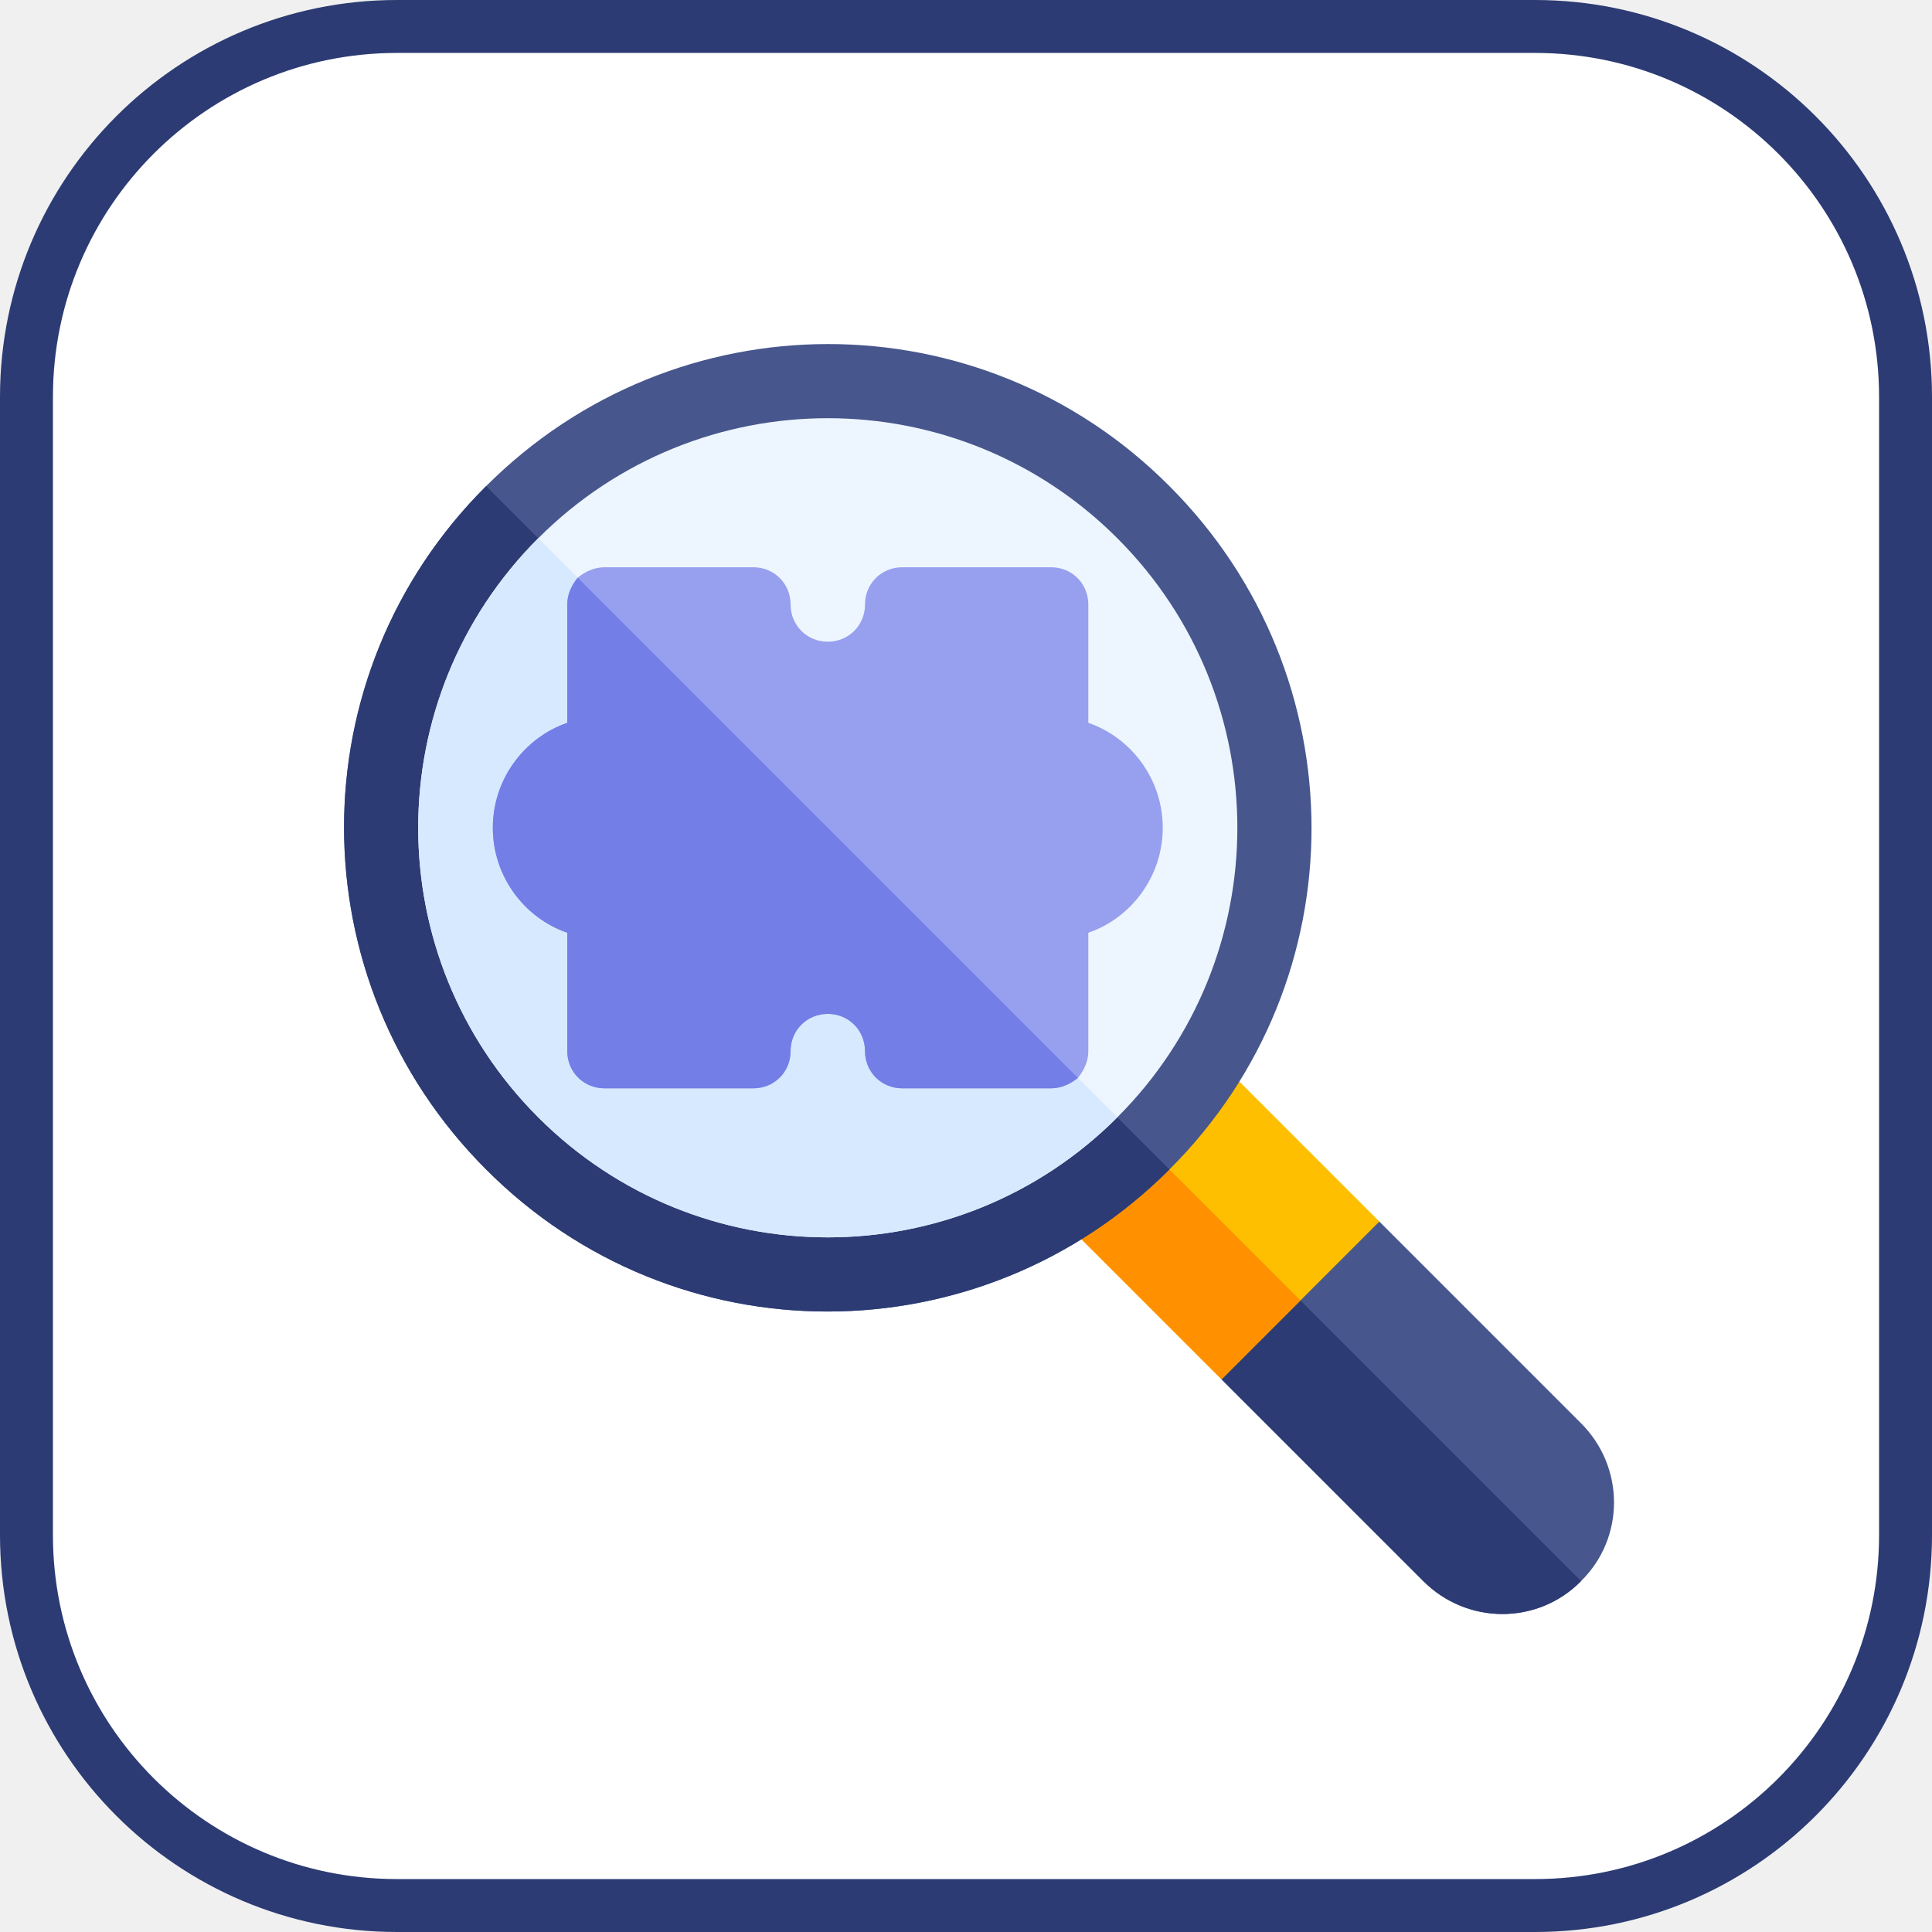
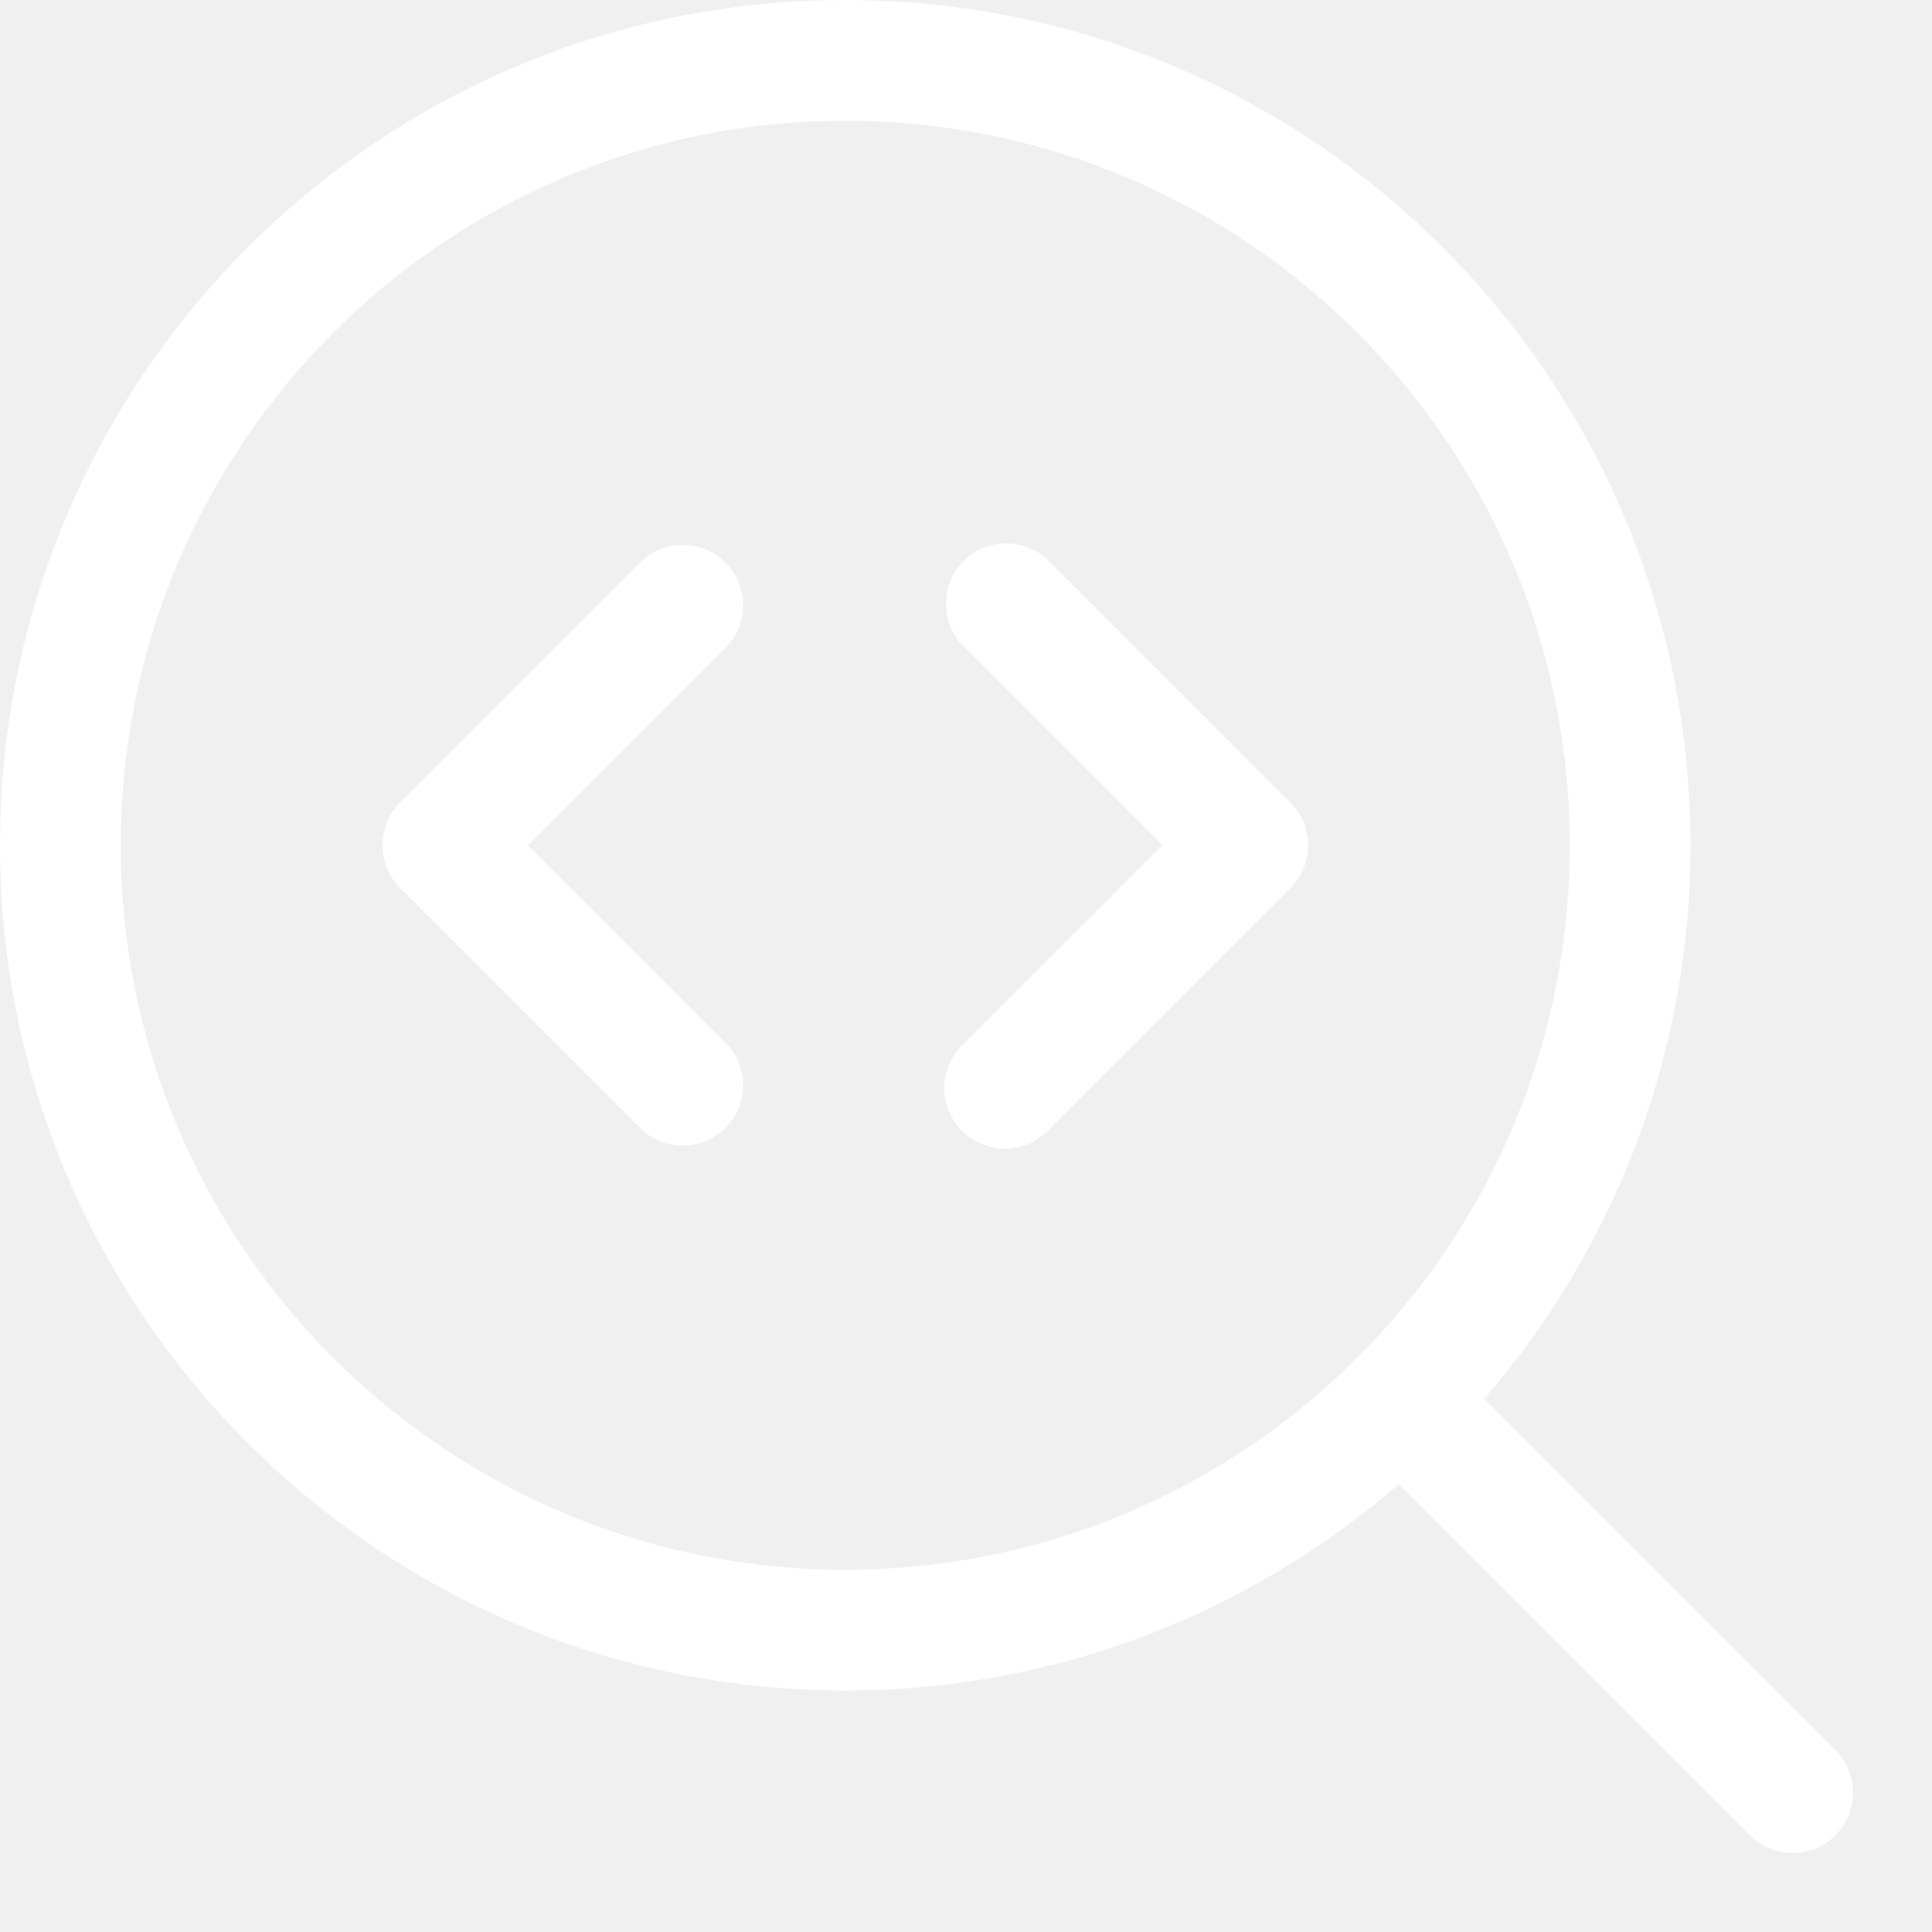
- <svg xmlns="http://www.w3.org/2000/svg" width="800px" height="800px" viewBox="0 0 73 73" version="1.1">
-   <defs>
- 
- </defs>
-   <g id="testing/unit-testing" stroke="none" stroke-width="1" fill="none" fill-rule="evenodd">
-     <g id="container" transform="translate(2, 2)" fill="#FFFFFF" fill-rule="nonzero" stroke="#2C3B73" stroke-width="2">
-       <rect id="mask" x="-1" y="-1" width="71" height="71" rx="14">
- 
- </rect>
-     </g>
-     <g id="unit" transform="translate(13, 13)" fill-rule="nonzero">
-       <path d="M46.74,46.74 C45.109,48.4 42.437,48.4 40.778,46.74 L33.156,39.118 L33.325,33.325 L39.118,33.156 L46.74,40.778 C48.4,42.437 48.4,45.109 46.74,46.74 Z" id="Shape" fill="#47568C">
- 
- </path>
-       <path d="M46.74,46.74 C45.109,48.4 42.437,48.4 40.778,46.74 L33.156,39.118 L33.325,33.325 L46.74,46.74 Z" id="Shape" fill="#2C3B73">
- 
- </path>
-       <path d="M39.118,33.156 L33.156,39.118 L27.053,33.015 C26.518,32.481 26.518,31.581 27.053,31.047 L31.046,27.053 C31.581,26.518 32.481,26.518 33.015,27.053 L39.118,33.156 Z" id="Shape" fill="#FDBF00">
- 
- </path>
-       <path d="M36.137,36.137 L33.156,39.118 L27.053,33.015 C26.518,32.481 26.518,31.581 27.053,31.047 L29.05,29.05 L36.137,36.137 Z" id="Shape" fill="#FF9100">
- 
- </path>
-       <path d="M31.187,5.368 C24.043,-1.804 12.512,-1.775 5.368,5.368 C-1.804,12.512 -1.775,24.043 5.368,31.187 C12.512,38.359 24.043,38.331 31.187,31.187 C38.359,24.043 38.331,12.512 31.187,5.368 Z" id="Shape" fill="#47568C">
- 
- </path>
-       <path d="M31.187,31.187 C24.043,38.331 12.512,38.359 5.368,31.187 C-1.775,24.043 -1.804,12.512 5.368,5.368 L31.187,31.187 Z" id="Shape" fill="#2C3B73">
- 
- </path>
-       <path d="M29.218,29.218 C23.171,35.265 13.384,35.265 7.337,29.218 C1.29,23.171 1.29,13.384 7.337,7.337 C13.384,1.29 23.171,1.29 29.218,7.337 C35.265,13.384 35.265,23.172 29.218,29.218 Z" id="Shape" fill="#EDF5FF">
- 
- </path>
-       <path d="M29.218,29.218 C23.171,35.265 13.384,35.265 7.337,29.218 C1.29,23.171 1.29,13.384 7.337,7.337 L29.218,29.218 Z" id="Shape" fill="#D7E9FF">
- 
- </path>
-       <path d="M28.122,14.312 L28.122,9.84 C28.122,9.053 27.503,8.434 26.715,8.434 L21.09,8.434 C20.303,8.434 19.684,9.053 19.684,9.84 C19.684,10.628 19.065,11.247 18.278,11.247 C17.49,11.247 16.872,10.628 16.872,9.84 C16.872,9.053 16.253,8.434 15.465,8.434 L9.84,8.434 C9.447,8.434 9.109,8.603 8.828,8.828 C8.603,9.109 8.434,9.446 8.434,9.84 L8.434,14.312 C6.803,14.875 5.622,16.45 5.622,18.278 C5.622,20.106 6.803,21.681 8.434,22.243 L8.434,26.715 C8.434,27.503 9.053,28.122 9.84,28.122 L15.465,28.122 C16.253,28.122 16.872,27.503 16.872,26.715 C16.872,25.928 17.49,25.309 18.278,25.309 C19.065,25.309 19.684,25.928 19.684,26.715 C19.684,27.503 20.303,28.122 21.09,28.122 L26.715,28.122 C27.109,28.122 27.447,27.953 27.728,27.728 C27.953,27.447 28.122,27.109 28.122,26.715 L28.122,22.243 C29.753,21.681 30.934,20.106 30.934,18.278 C30.934,16.45 29.753,14.875 28.122,14.312 Z" id="Shape" fill="#979FEF">
- 
- </path>
-       <path d="M8.828,8.828 L27.728,27.728 C27.447,27.953 27.109,28.121 26.715,28.121 L21.09,28.121 C20.303,28.121 19.684,27.503 19.684,26.715 C19.684,25.928 19.065,25.309 18.278,25.309 C17.49,25.309 16.871,25.928 16.871,26.715 C16.871,27.503 16.253,28.121 15.465,28.121 L9.84,28.121 C9.053,28.121 8.434,27.503 8.434,26.715 L8.434,22.243 C6.803,21.681 5.621,20.106 5.621,18.278 C5.621,16.449 6.803,14.874 8.434,14.312 L8.434,9.84 C8.434,9.447 8.603,9.109 8.828,8.828 Z" id="Shape" fill="#737EE6">
- 
- </path>
-     </g>
+ <svg xmlns="http://www.w3.org/2000/svg" fill="#ffffff" width="800px" height="800px" viewBox="0 0 24 24">
+   <g id="SVGRepo_bgCarrier" stroke-width="0" />
+   <g id="SVGRepo_tracerCarrier" stroke-linecap="round" stroke-linejoin="round" />
+   <g id="SVGRepo_iconCarrier">
+     <path d="M11.97 6.97a.75.75 0 000 1.06l2.47 2.47-2.47 2.47a.75.75 0 101.06 1.06l3-3a.75.75 0 000-1.06l-3-3a.75.75 0 00-1.06 0zM9.03 8.03a.75.75 0 00-1.06-1.06l-3 3a.75.75 0 000 1.06l3 3a.75.75 0 001.06-1.06L6.56 10.5l2.47-2.47z" />
+     <path fill-rule="evenodd" d="M10.5 0C4.701 0 0 4.701 0 10.5S4.701 21 10.5 21c2.63 0 5.033-.967 6.875-2.564l4.345 4.344a.75.75 0 101.06-1.06l-4.344-4.345A10.459 10.459 0 0021 10.5C21 4.701 16.299 0 10.5 0zm-9 10.5a9 9 0 1118 0 9 9 0 01-18 0z" />
  </g>
</svg>
